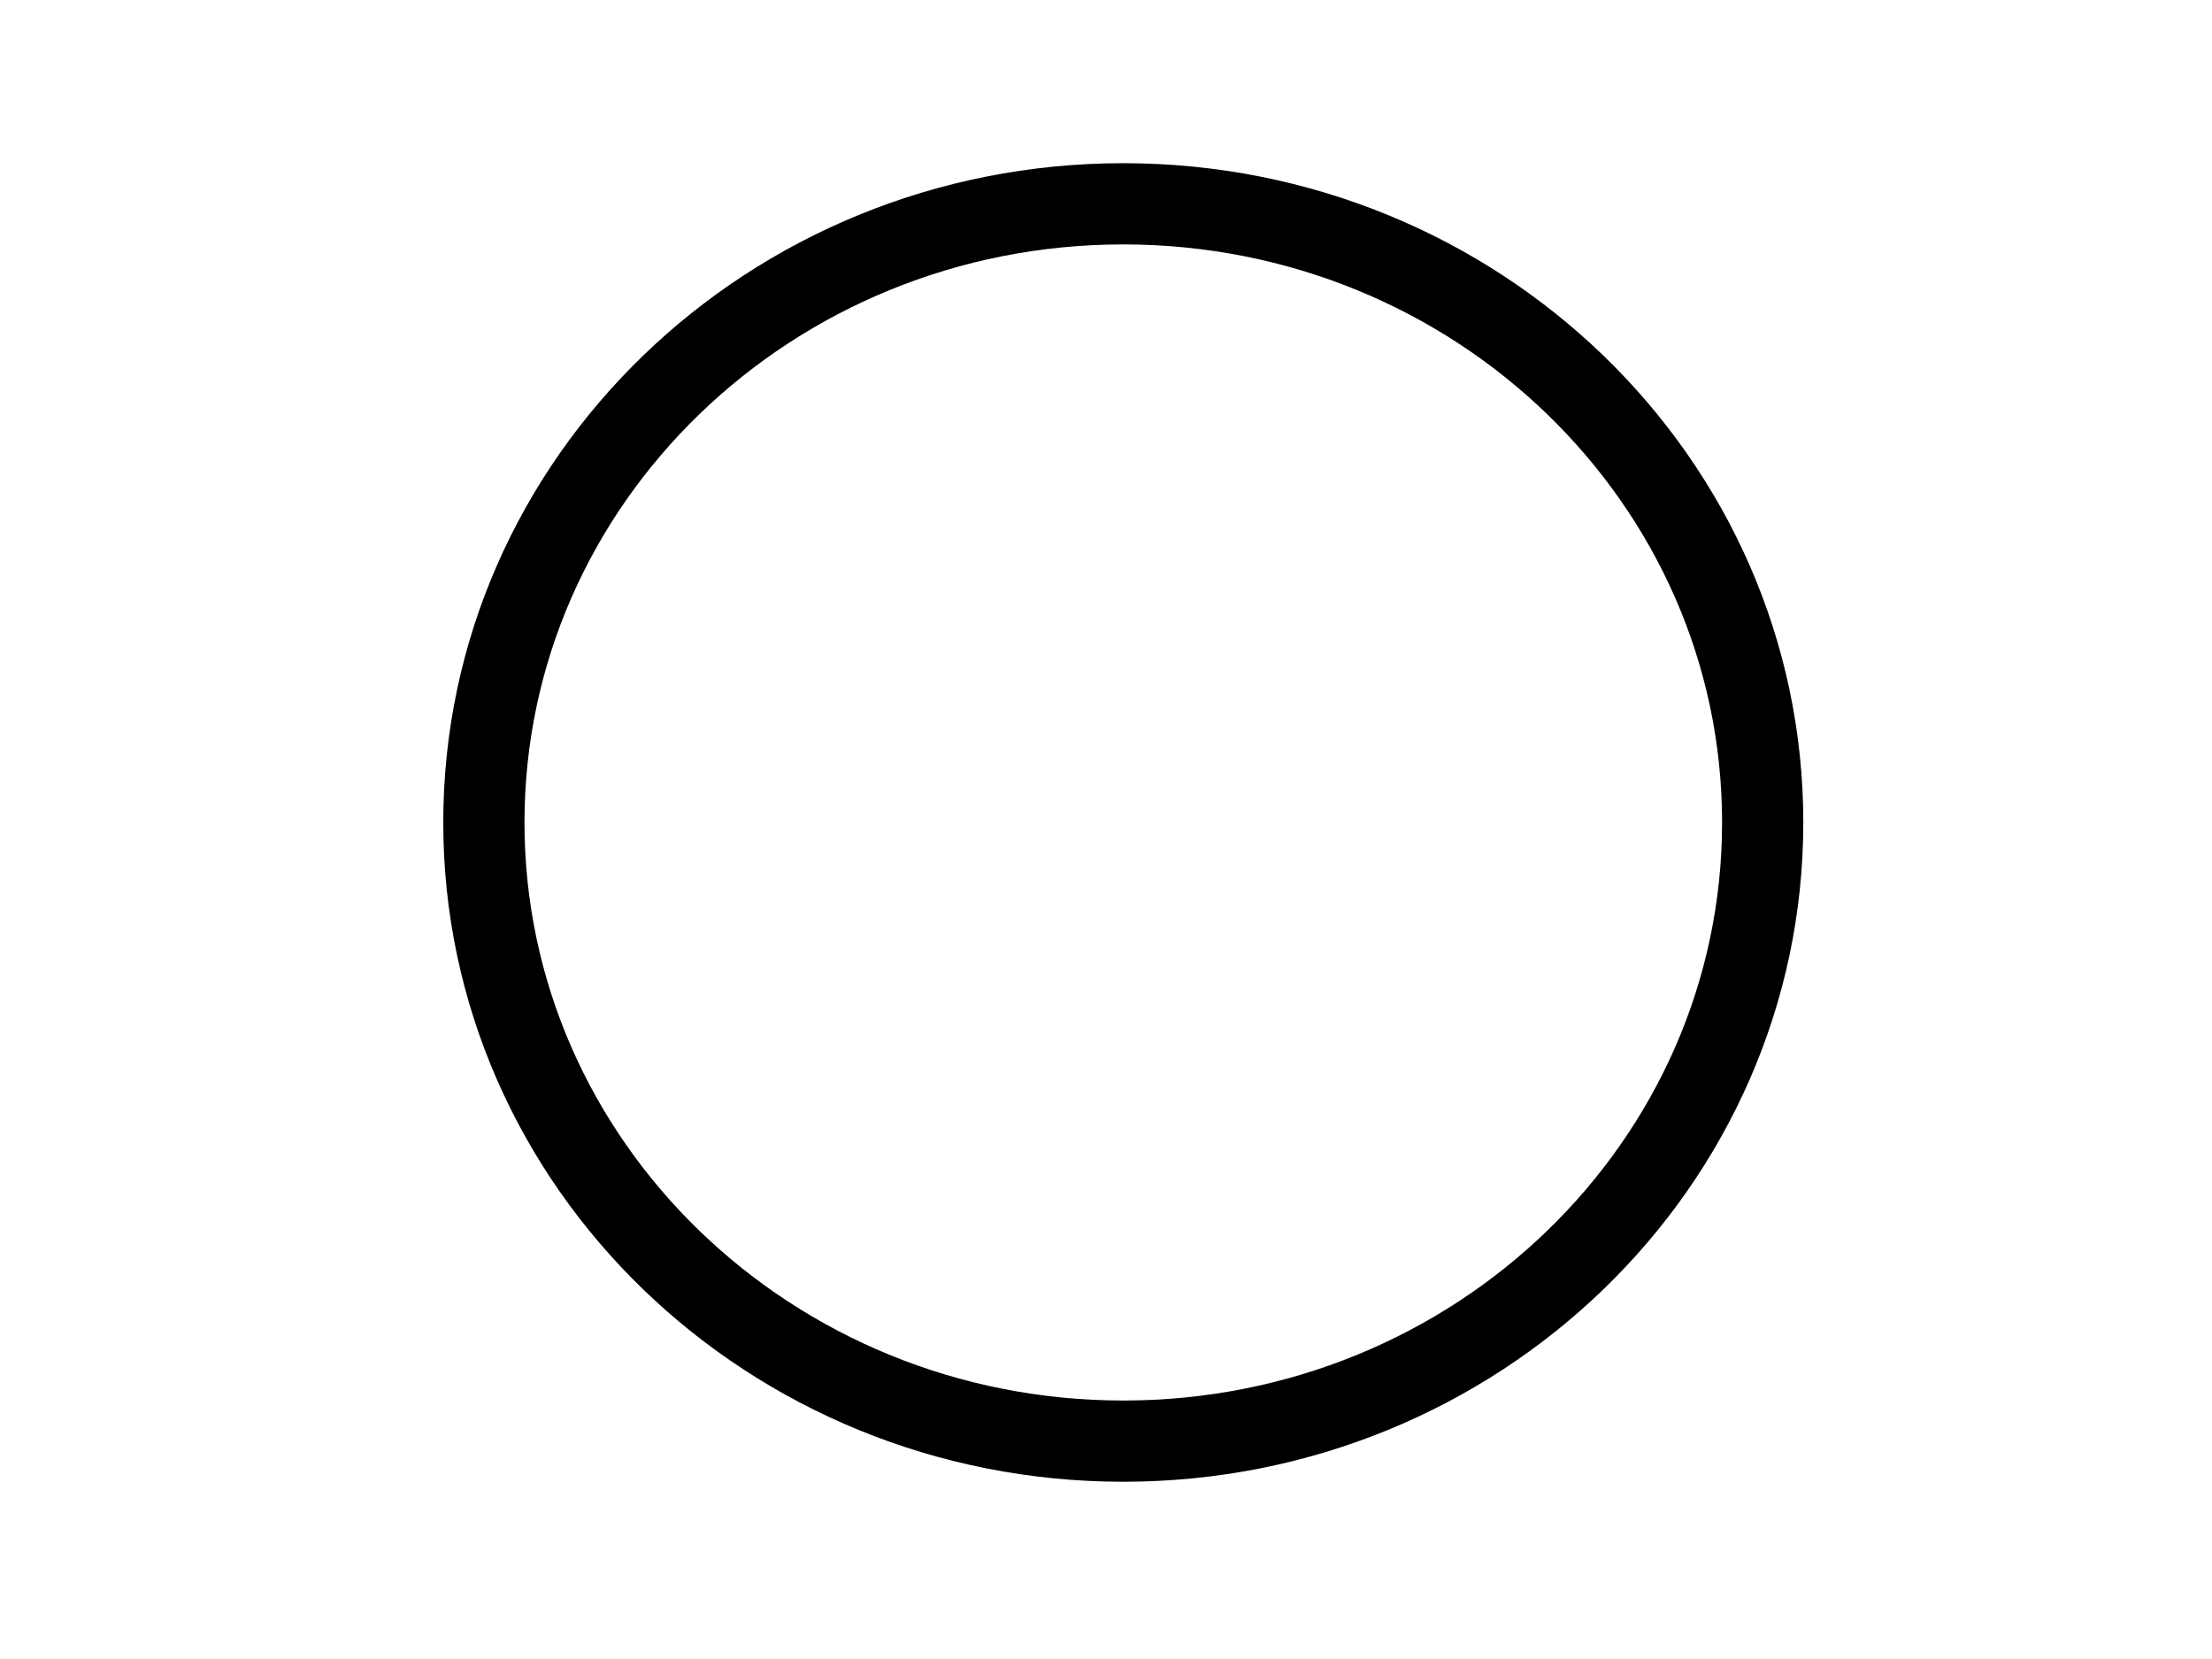
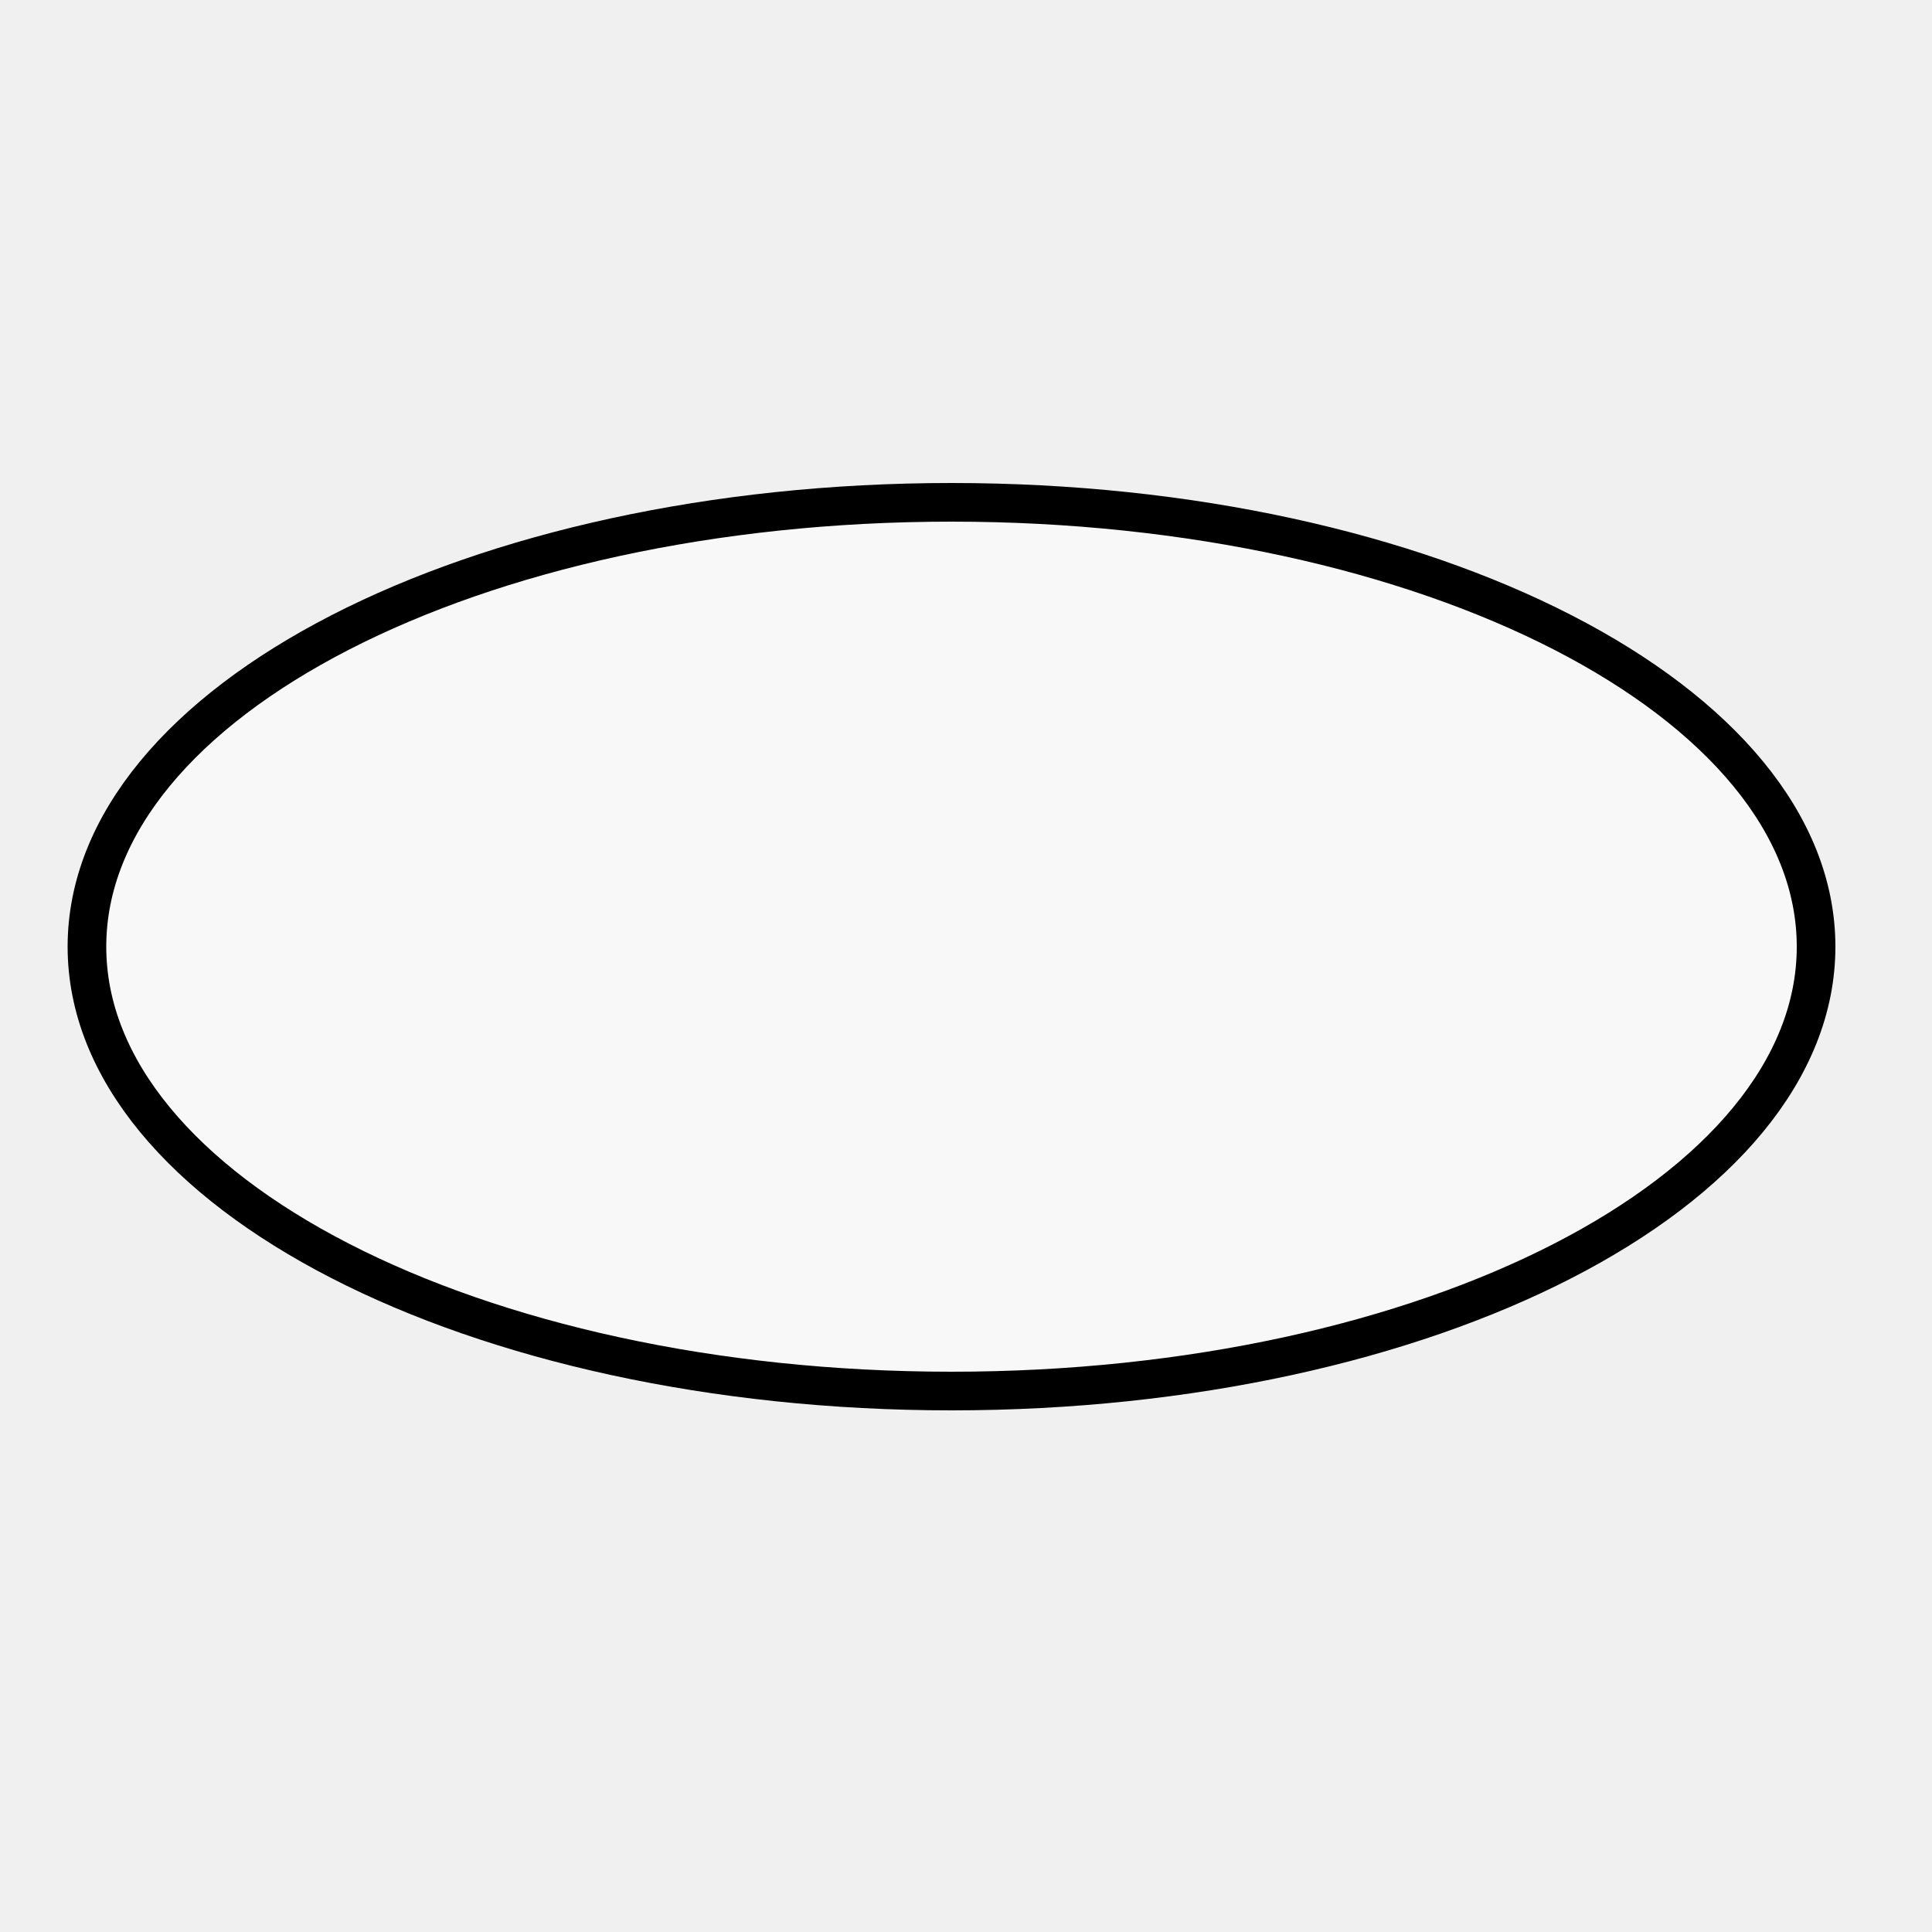
- <svg xmlns="http://www.w3.org/2000/svg" width="640" height="480">
-   <g>
-     <rect fill="#fff" id="canvas_background" height="482" width="642" y="-1" x="-1" />
-   </g>
-   <g>
-     <ellipse ry="179" rx="185" id="svg_1" cy="237.967" cx="325" fill-opacity="null" stroke-opacity="null" stroke-width="23.5" stroke="#000" fill="none" />
-   </g>
+ <svg xmlns="http://www.w3.org/2000/svg" width="400" height="400">
+   <defs />
+   <ellipse cx="197" cy="196" rx="179" ry="92" stroke="#000000" fill="#ffffff" style="stroke-width: 8; fill-opacity: 0.5;" class="drawn" />
</svg>
